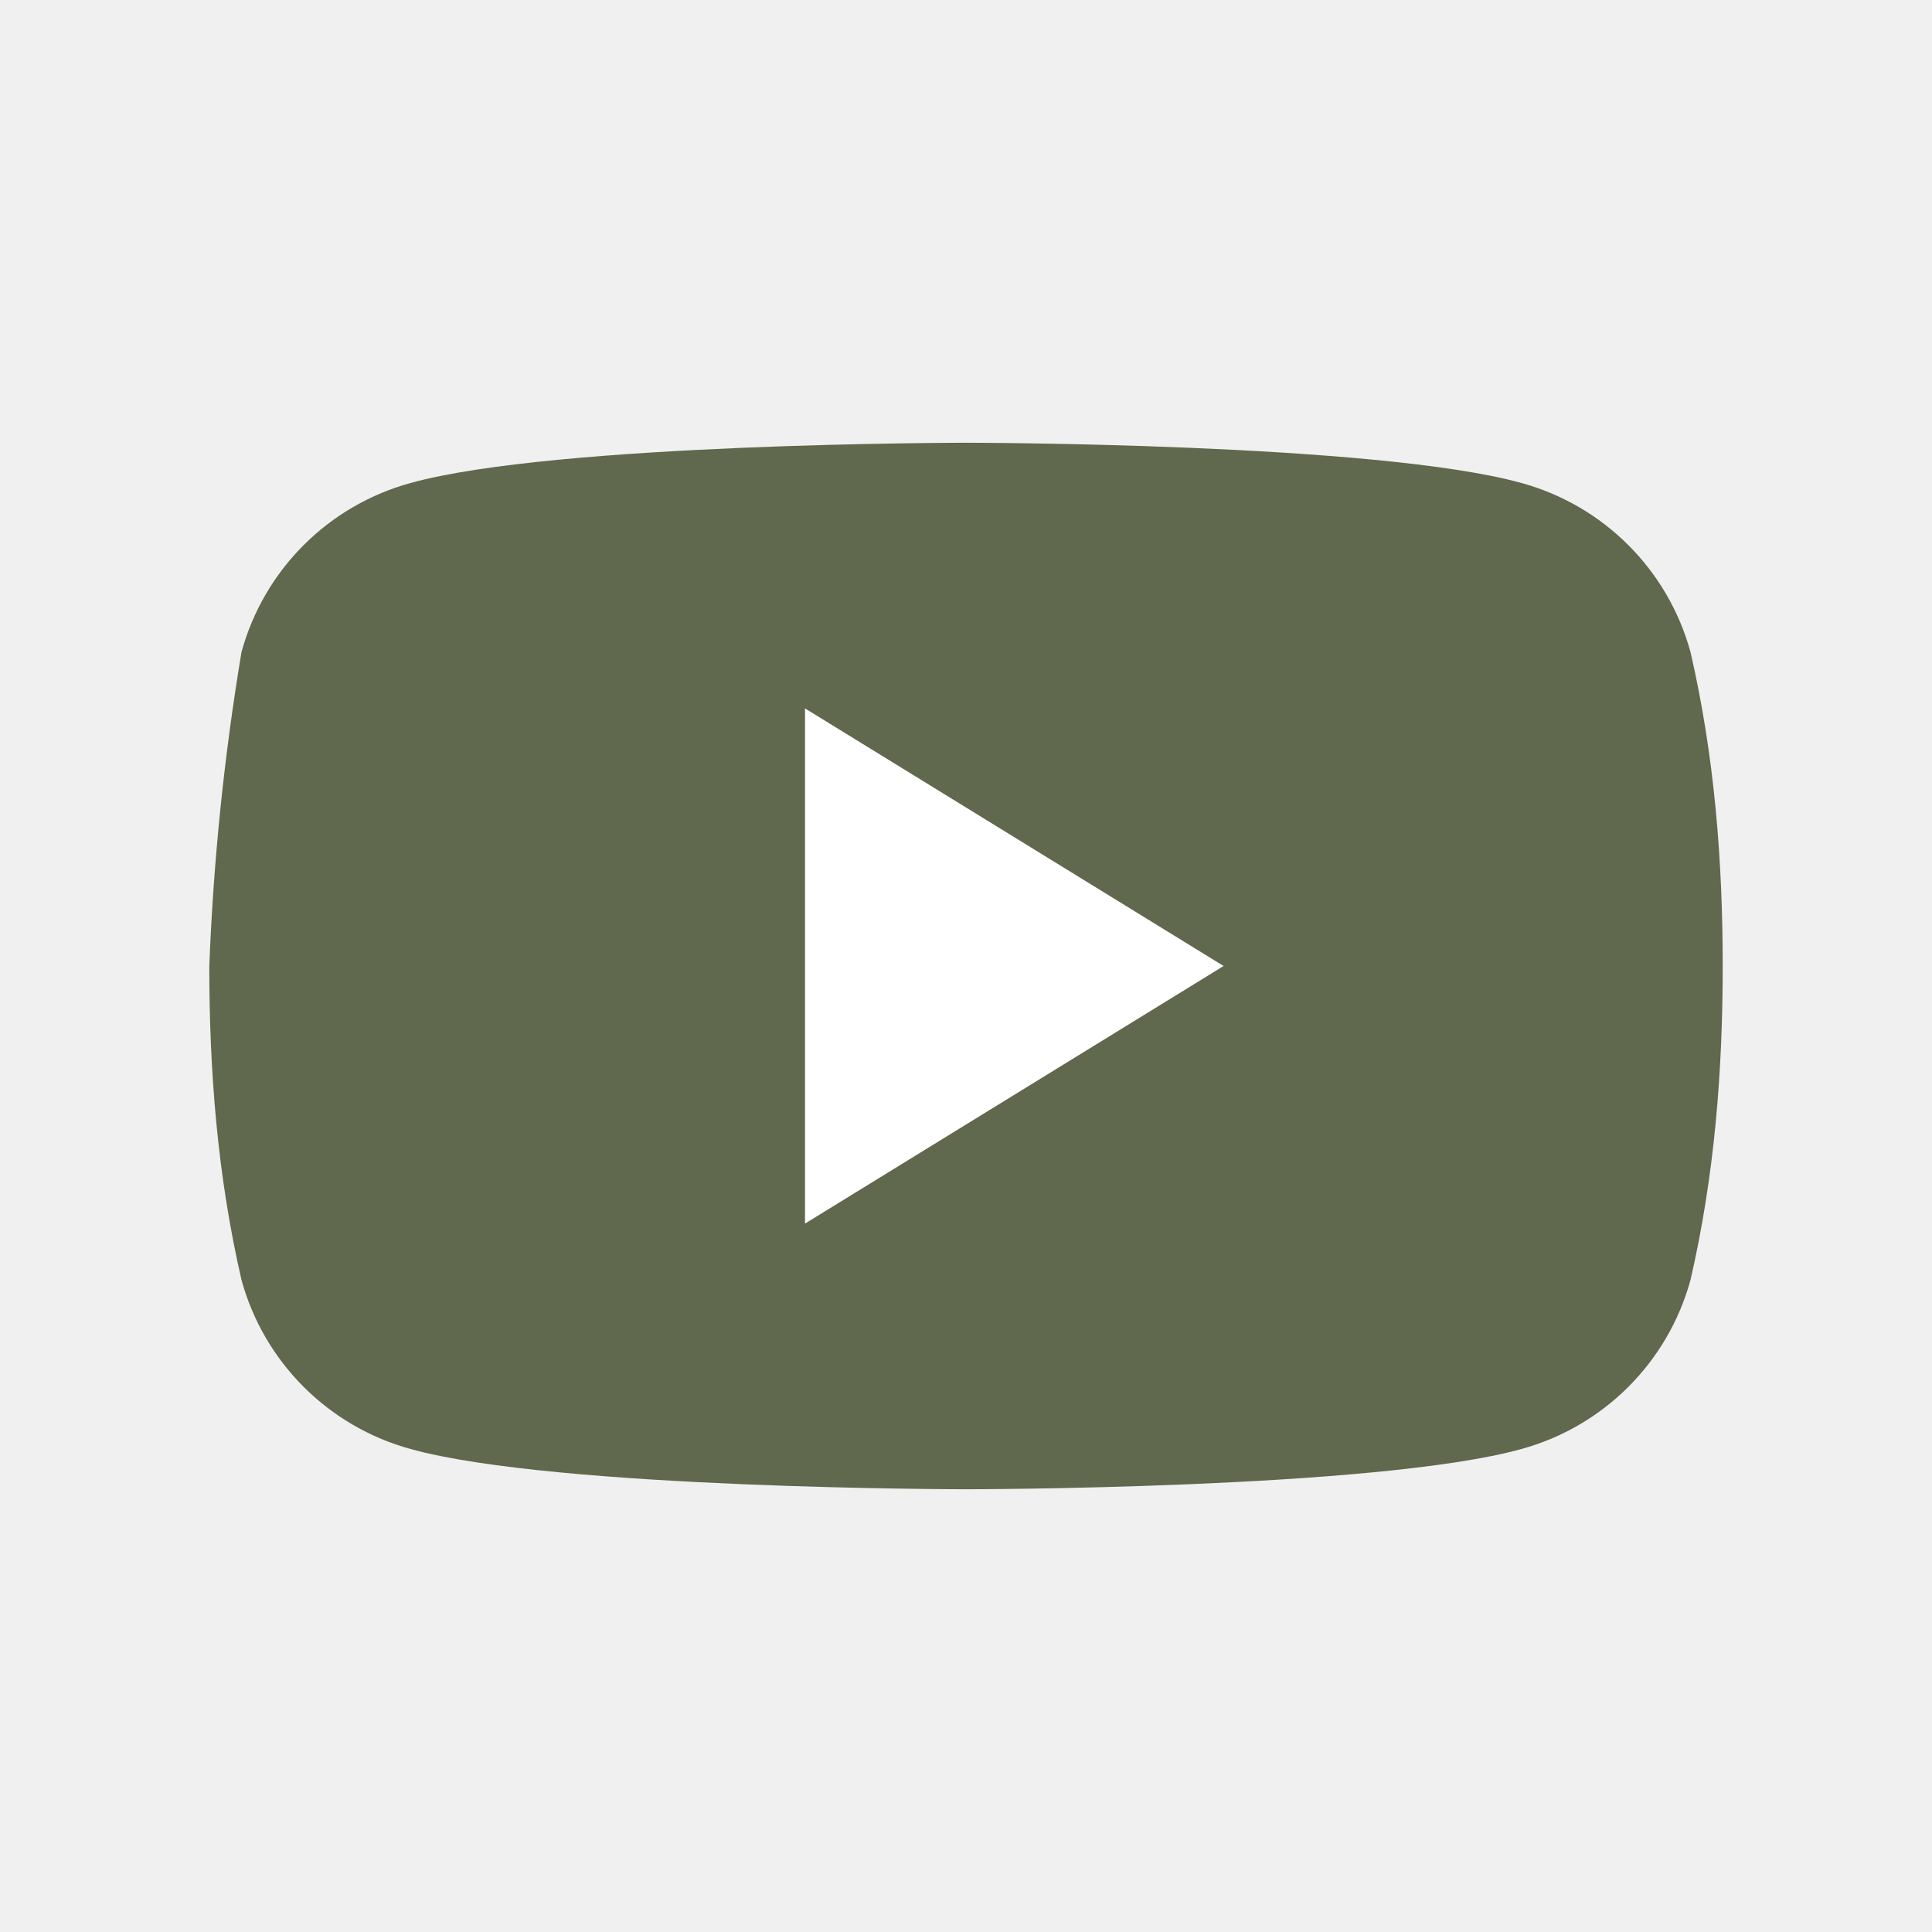
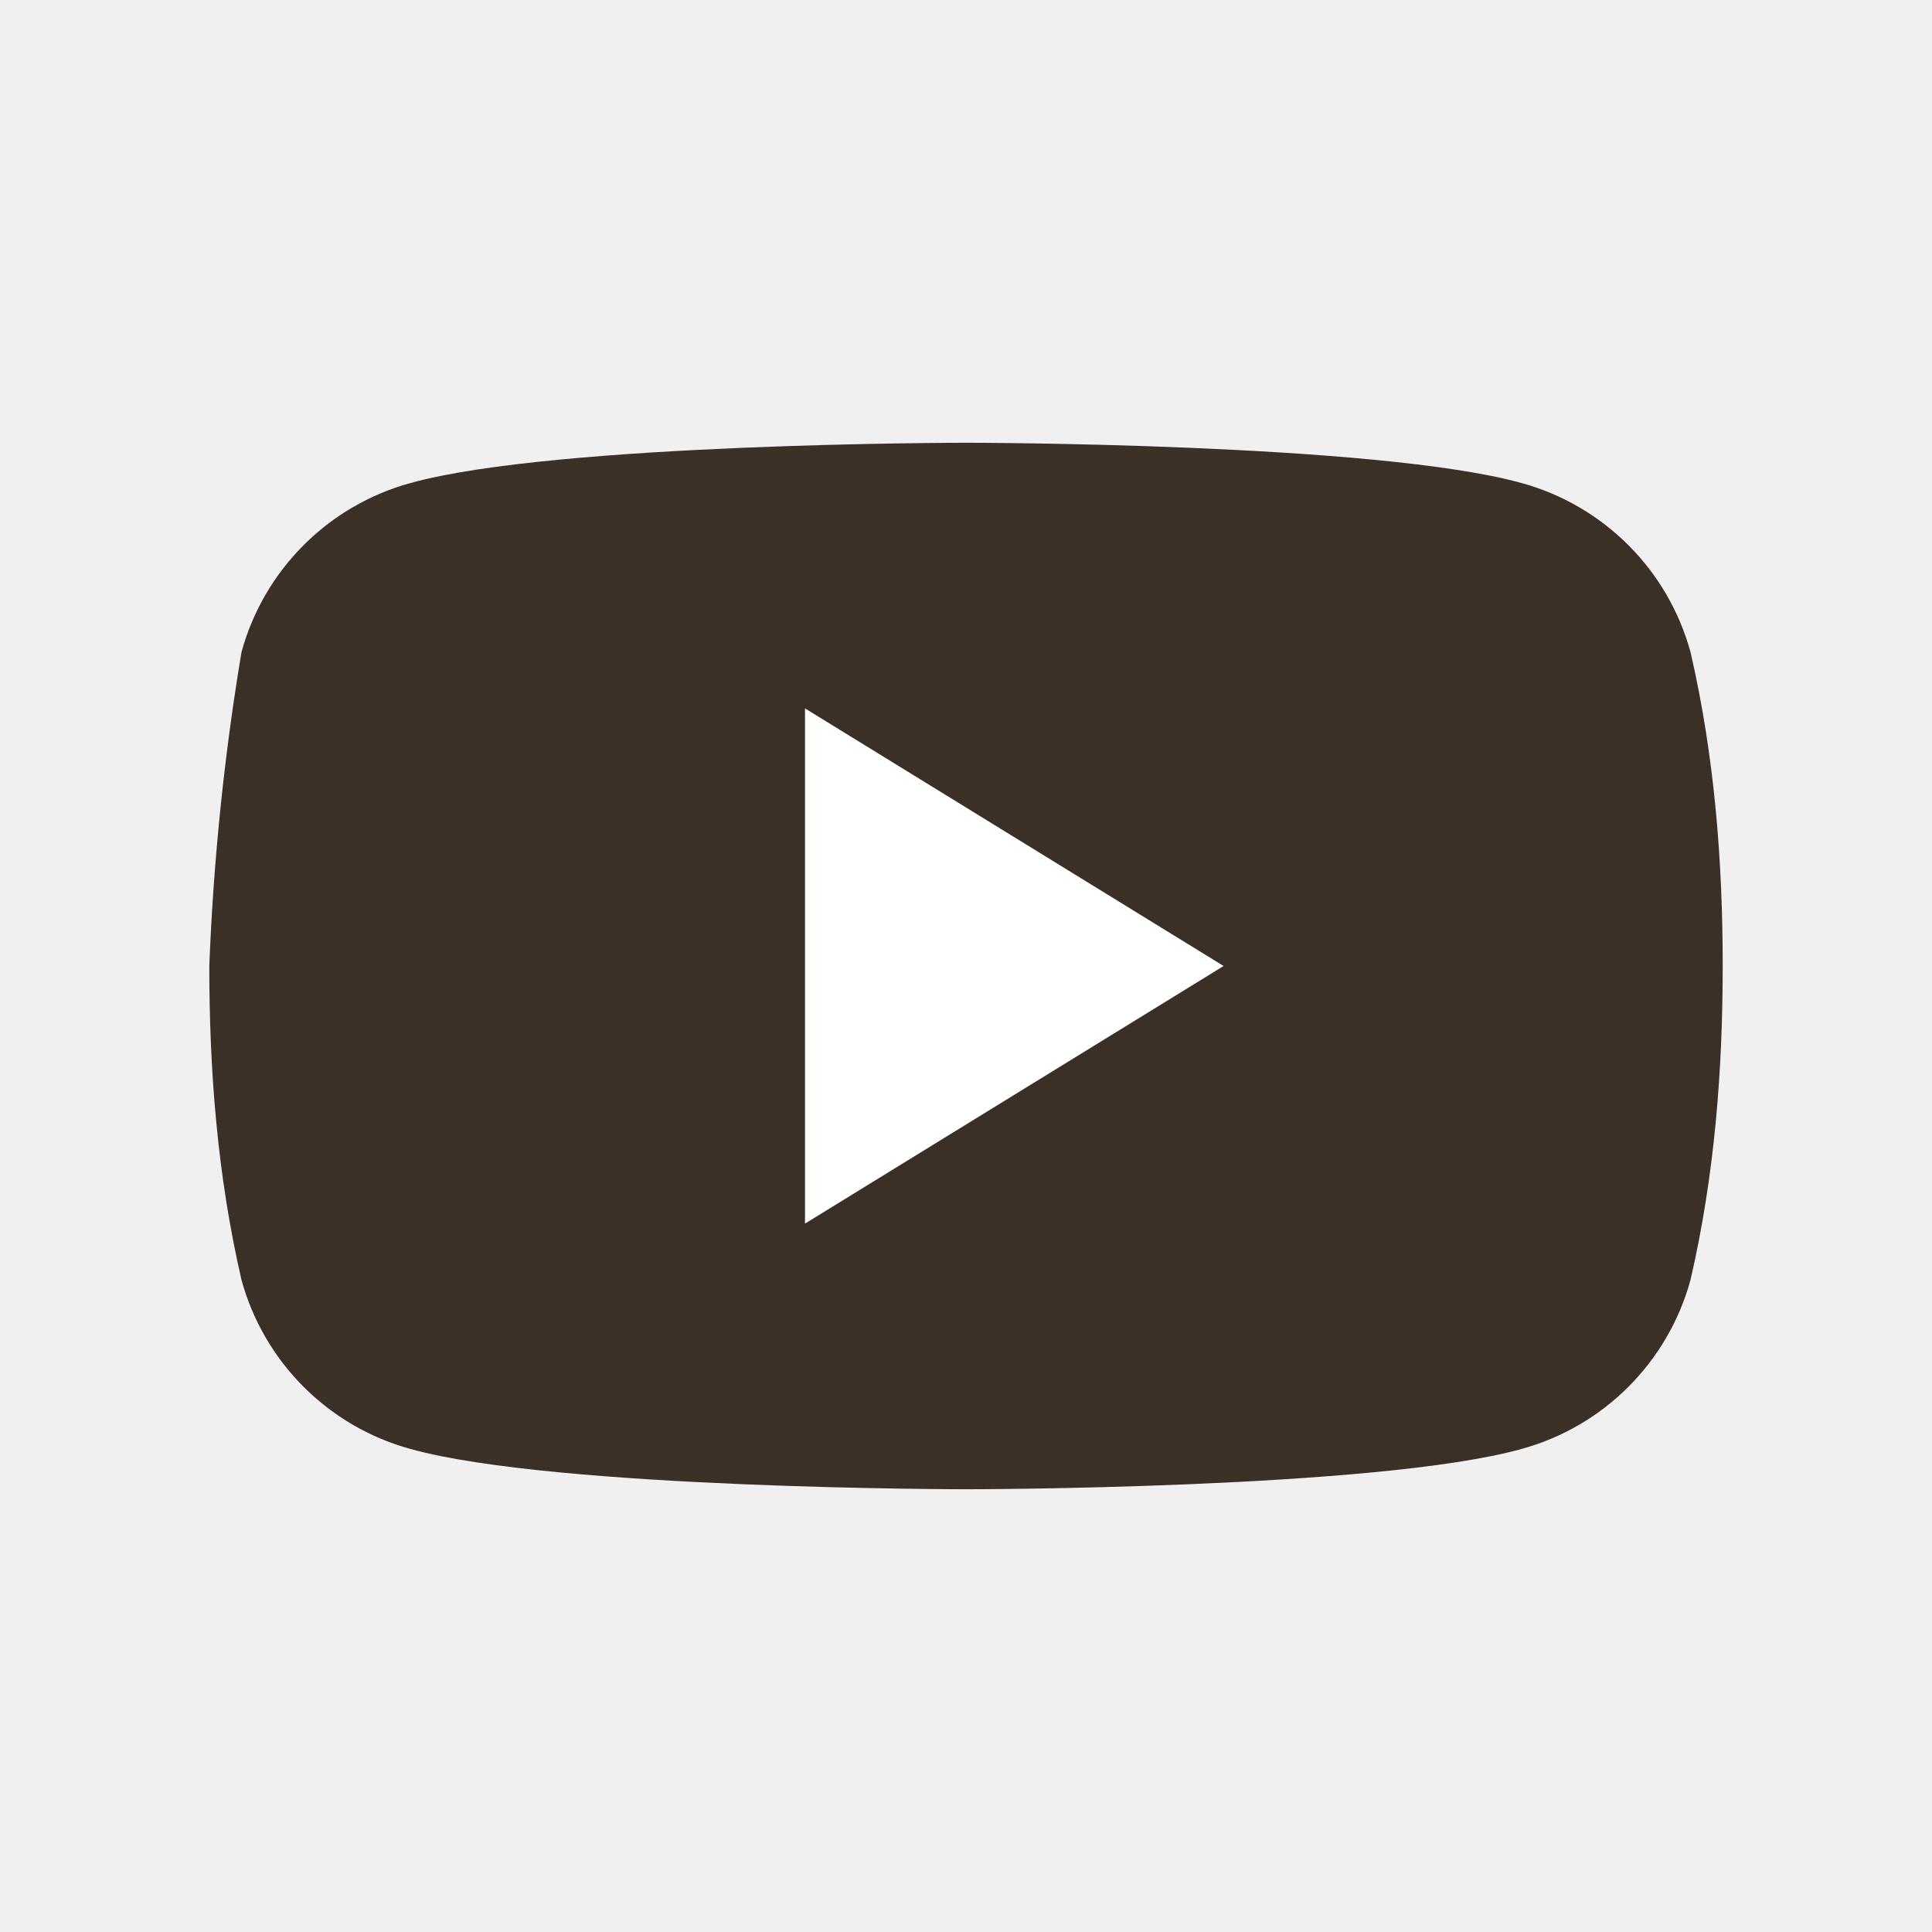
<svg xmlns="http://www.w3.org/2000/svg" viewBox="0 0 24 24">
-   <path d="M21 8.1A3 3 0 0 0 18.9 6C17.1 5.5 12 5.5 12 5.5S6.9 5.5 5.1 6A3 3 0 0 0 3 8.1 31 31 0 0 0 2.6 12c0 1.3.1 2.6.4 3.9A3 3 0 0 0 5.1 18c1.8.5 6.9.5 6.9.5s5.1 0 6.9-.5a3 3 0 0 0 2.1-2.1c.3-1.3.4-2.6.4-3.9s-.1-2.6-.4-3.9Z" fill="#60684d" />
+   <path d="M21 8.1A3 3 0 0 0 18.9 6C17.1 5.5 12 5.5 12 5.5S6.9 5.5 5.1 6A3 3 0 0 0 3 8.1 31 31 0 0 0 2.6 12c0 1.3.1 2.6.4 3.9A3 3 0 0 0 5.1 18c1.8.5 6.9.5 6.9.5s5.1 0 6.9-.5a3 3 0 0 0 2.1-2.1c.3-1.3.4-2.6.4-3.9s-.1-2.6-.4-3.9Z" fill="#3b3027" />
  <path d="m10 15.2 5.2-3.2L10 8.8v6.4Z" fill="#fff" />
</svg>
